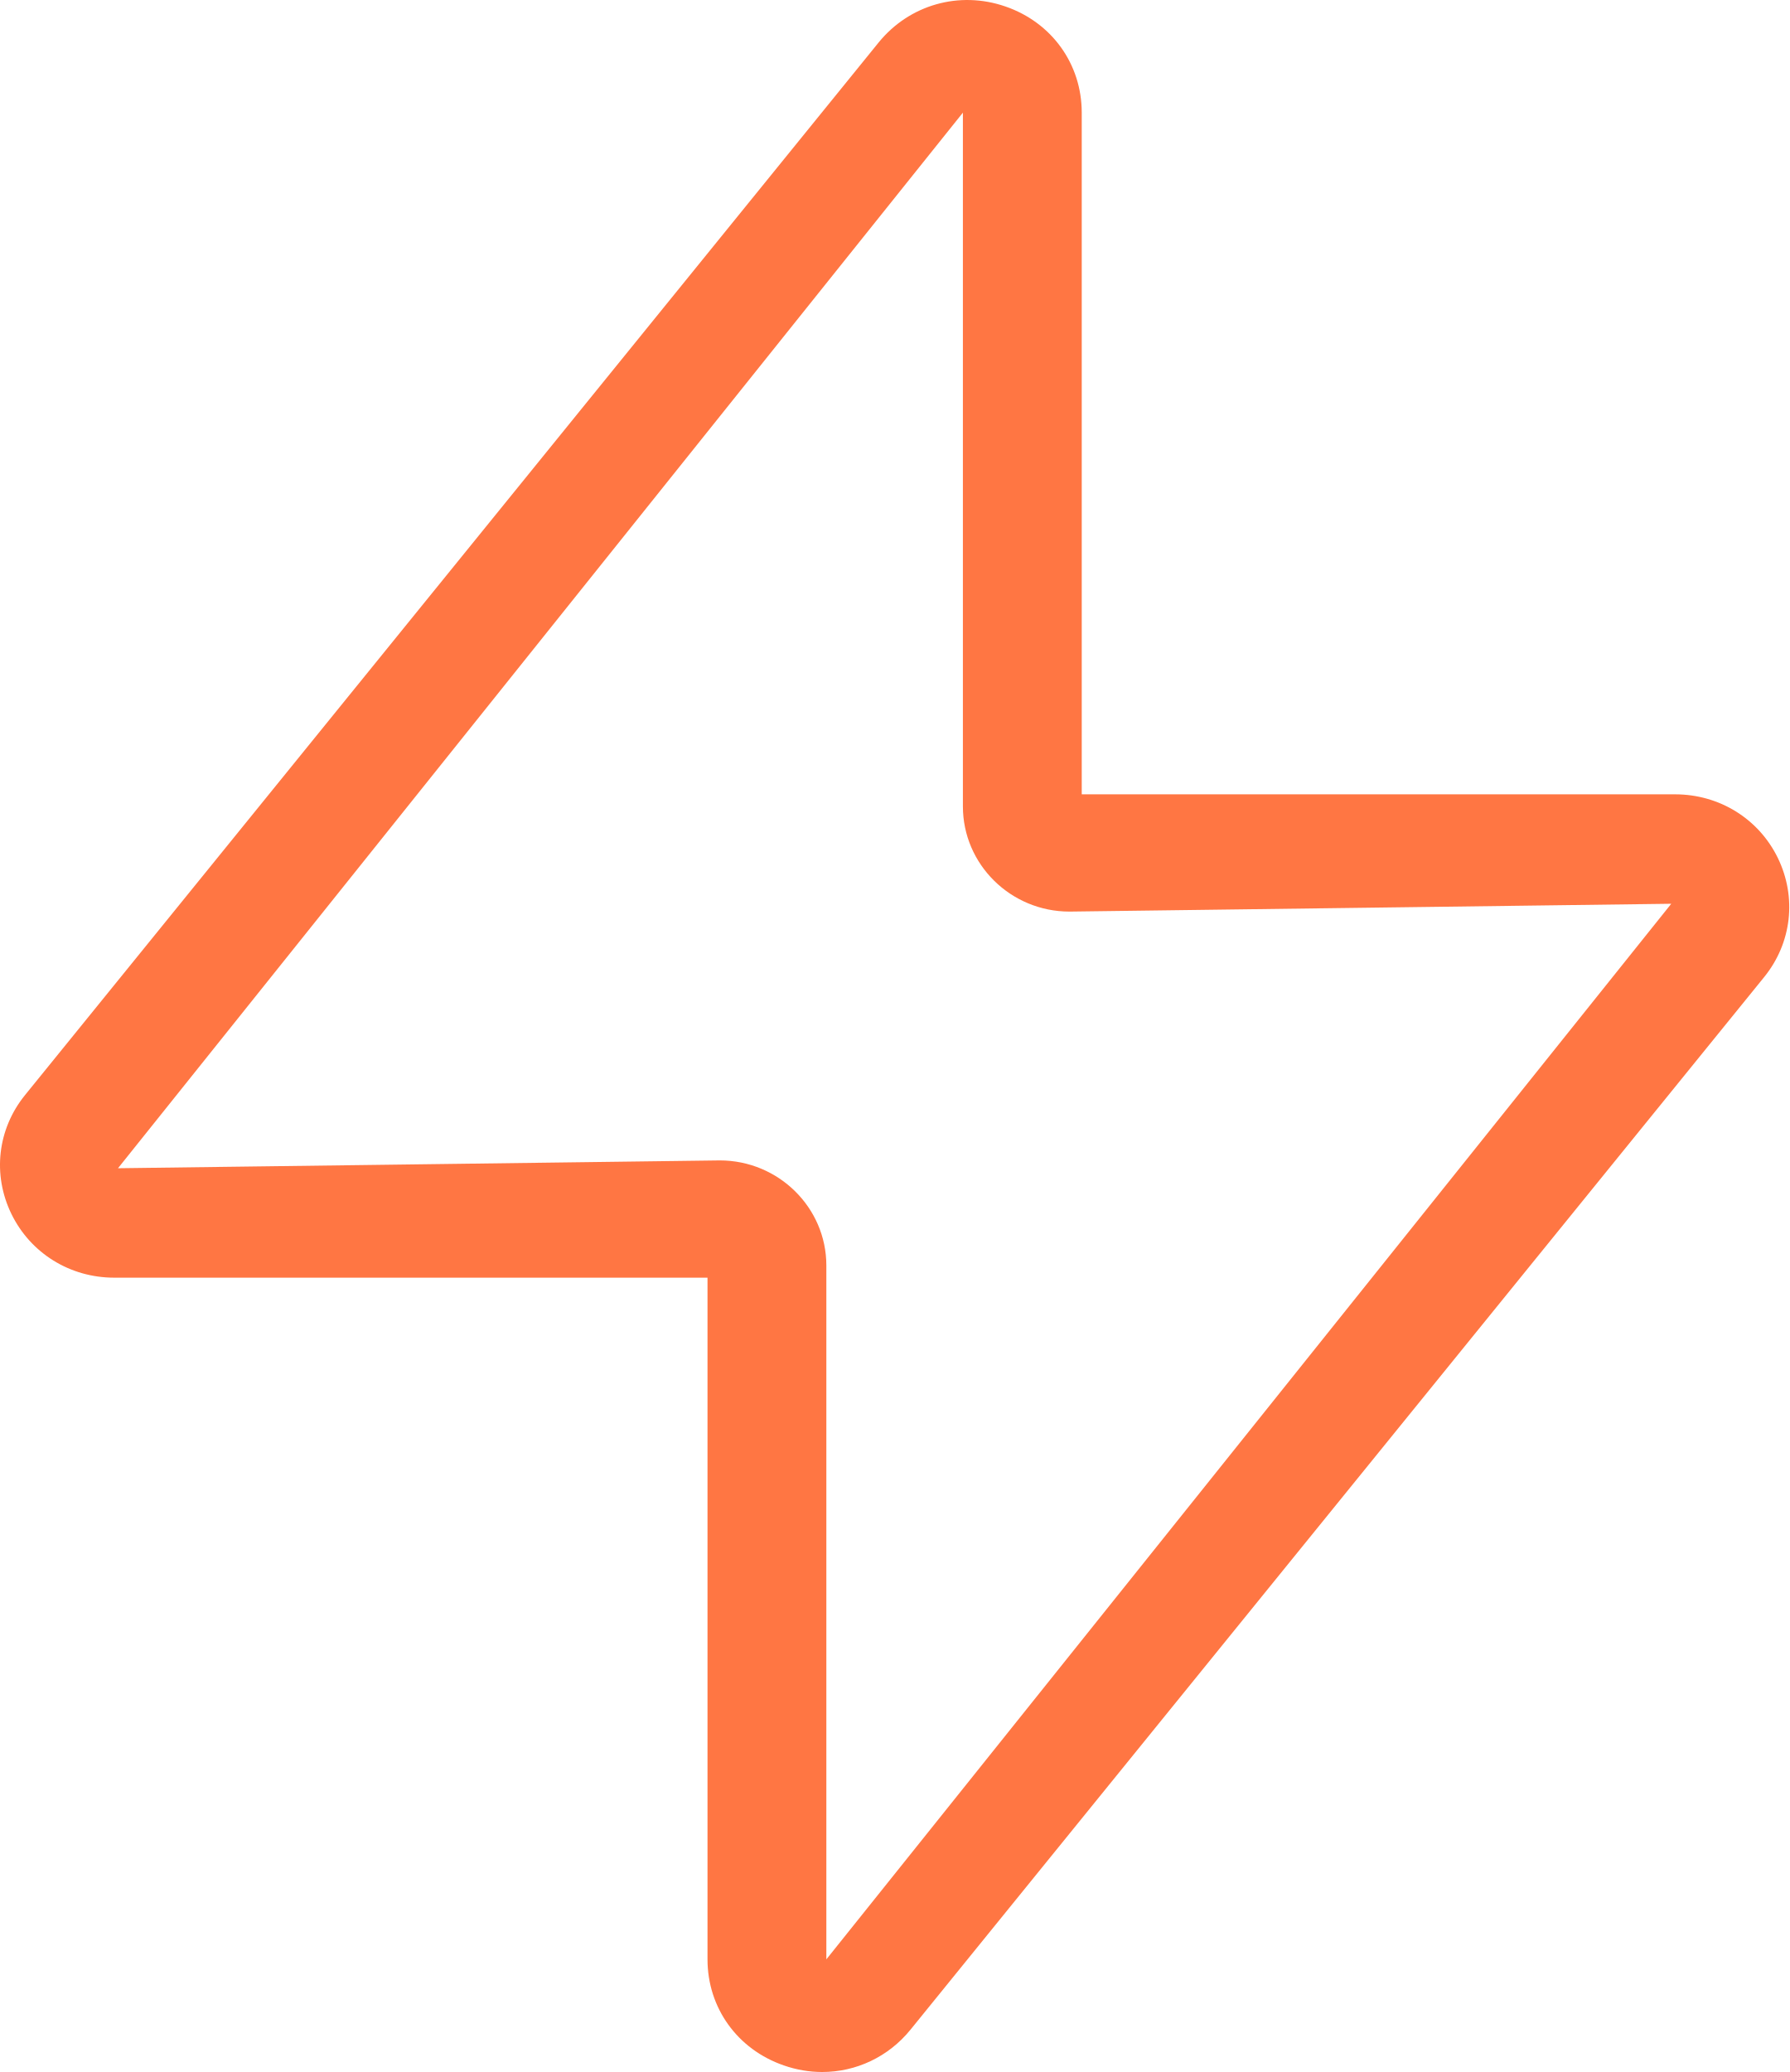
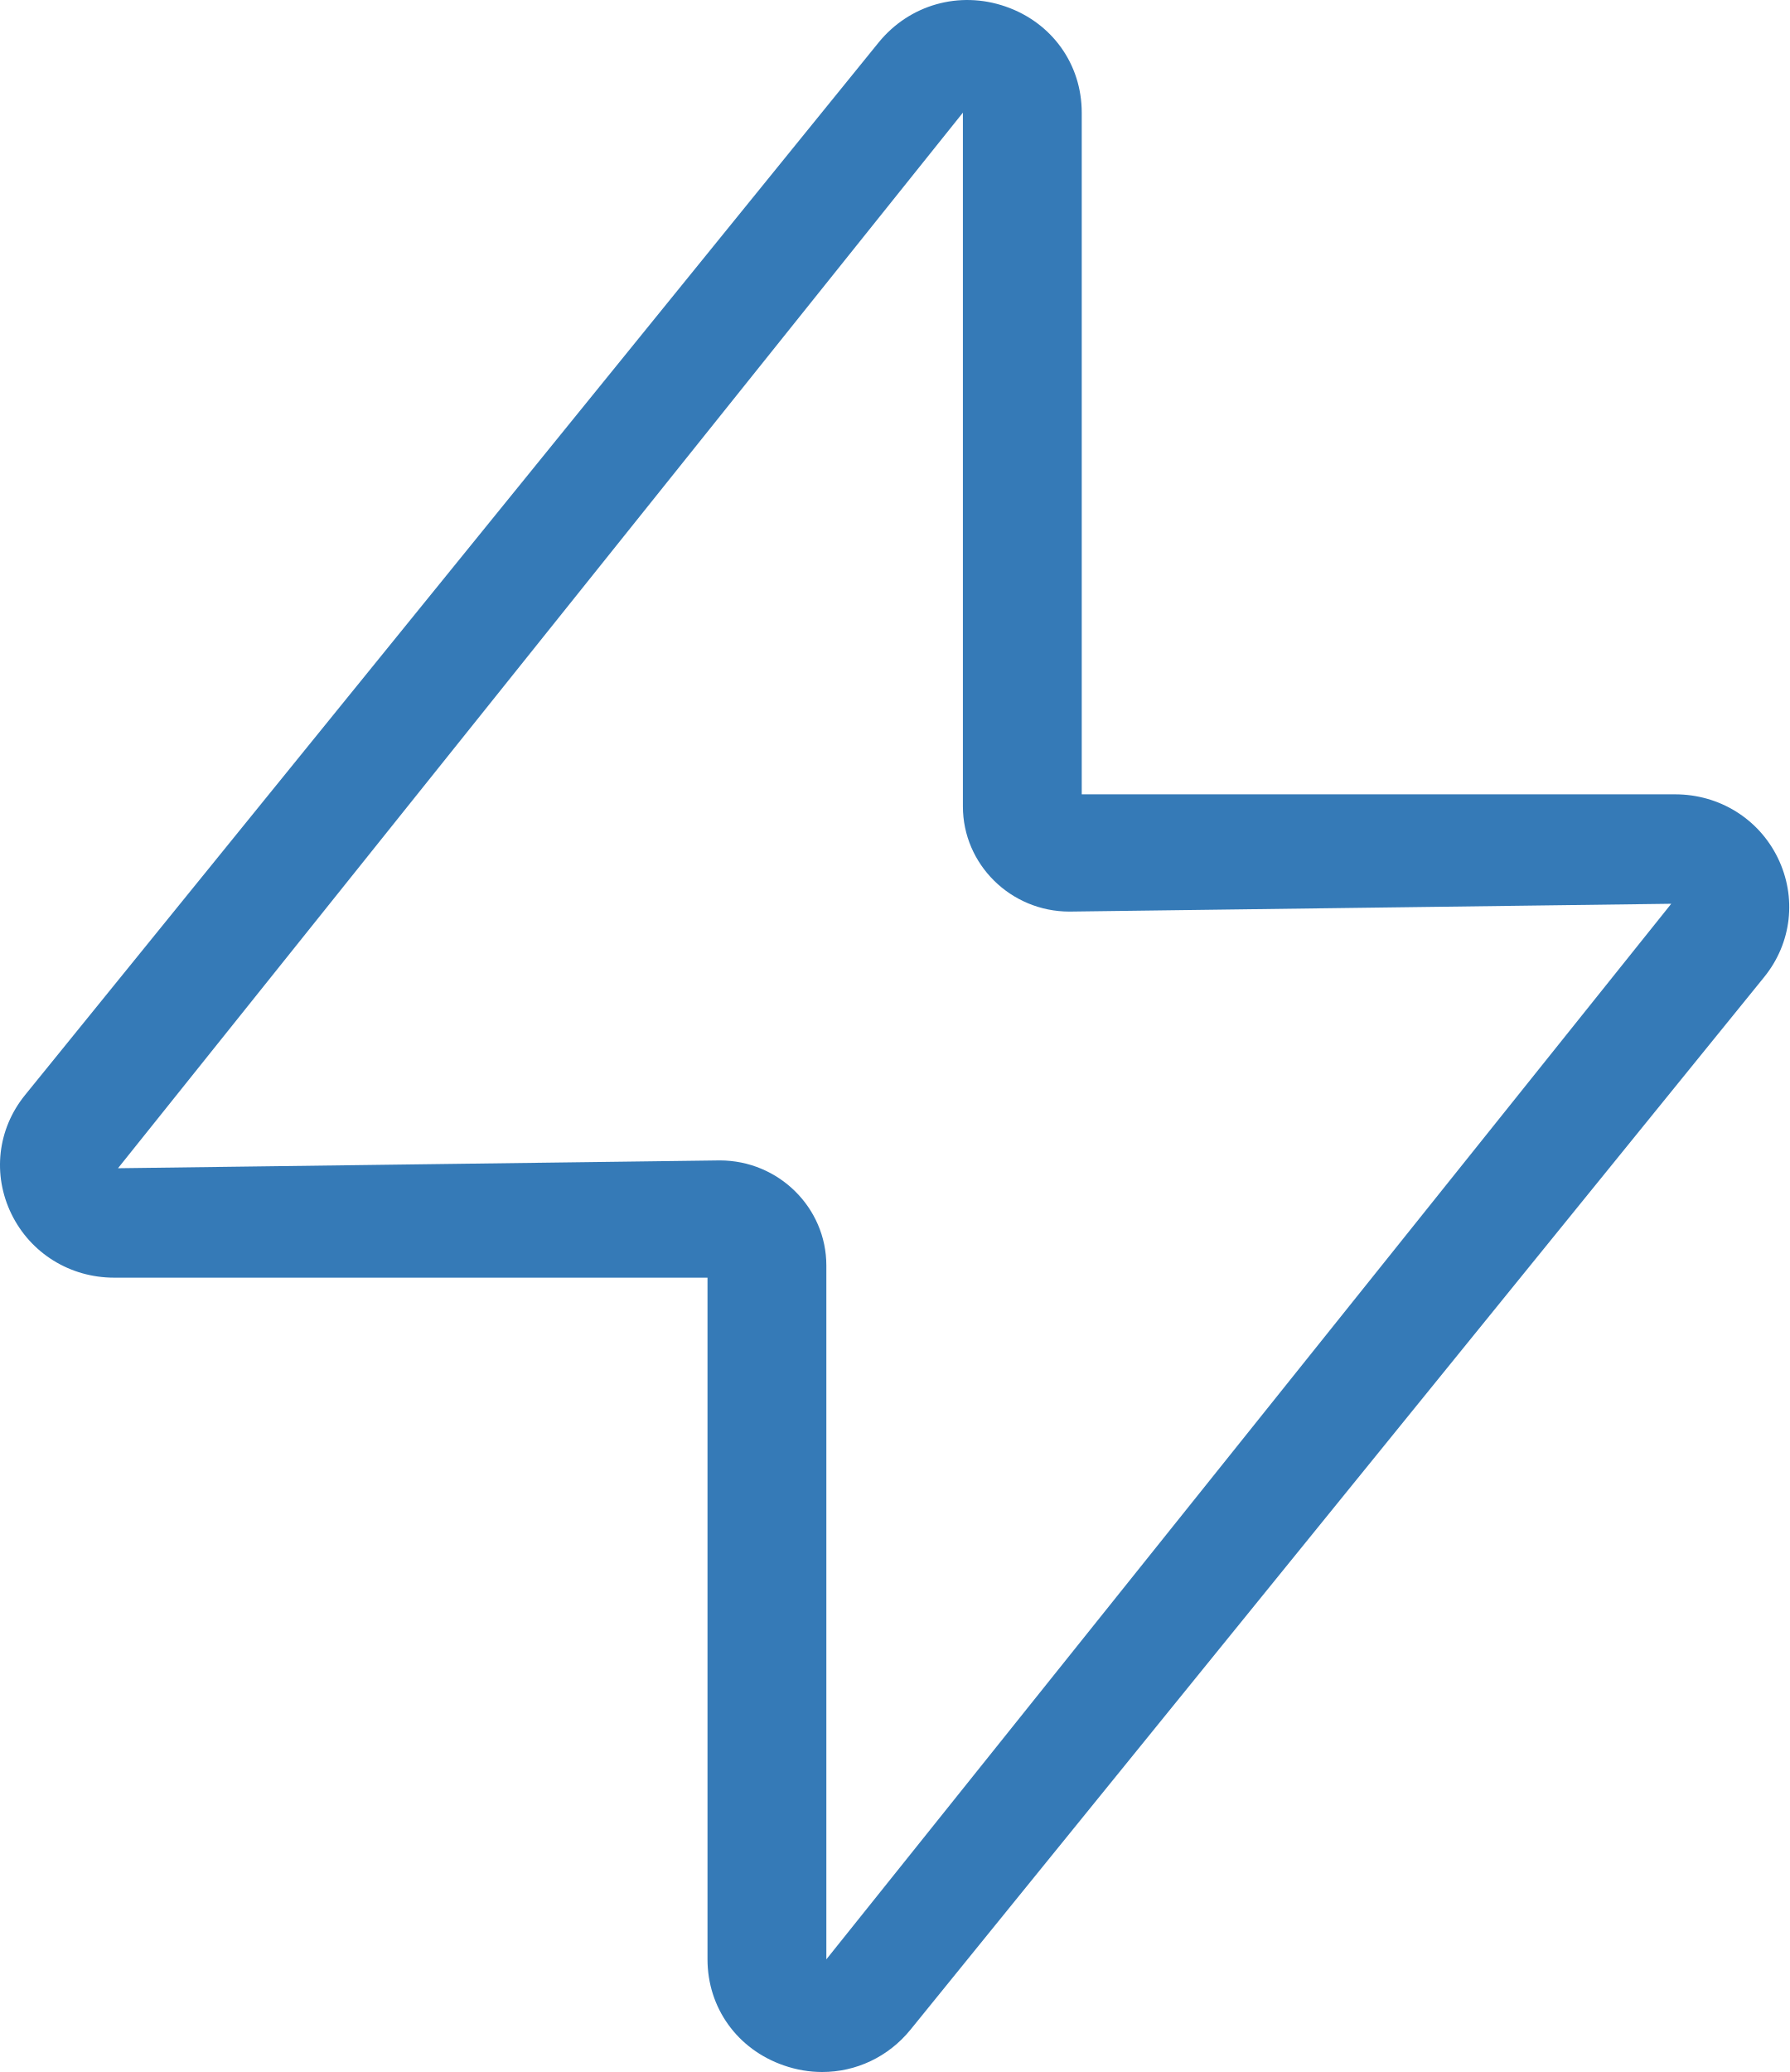
<svg xmlns="http://www.w3.org/2000/svg" width="19" height="22" viewBox="0 0 19 22" fill="none">
-   <path fill-rule="evenodd" clip-rule="evenodd" d="M8.775 20.804V13.437C8.775 12.822 8.267 12.321 7.643 12.321L1.253 12.404L10.225 1.196V8.562C10.225 9.178 10.733 9.679 11.357 9.679L17.747 9.596L8.775 20.804ZM18.879 9.11C18.676 8.693 18.257 8.434 17.788 8.434H11.487V1.196C11.487 0.681 11.17 0.239 10.677 0.069C10.186 -0.101 9.657 0.05 9.331 0.45L0.266 11.627C-0.027 11.988 -0.082 12.472 0.121 12.889C0.324 13.306 0.743 13.566 1.212 13.566H7.513V20.804C7.513 21.318 7.83 21.76 8.323 21.93C8.457 21.977 8.595 22 8.731 22C9.089 22 9.433 21.841 9.669 21.55L18.734 10.374C19.027 10.012 19.082 9.528 18.879 9.11Z" fill="#FF7643" />
+   <path fill-rule="evenodd" clip-rule="evenodd" d="M8.775 20.804V13.437C8.775 12.822 8.267 12.321 7.643 12.321L1.253 12.404L10.225 1.196V8.562C10.225 9.178 10.733 9.679 11.357 9.679L17.747 9.596L8.775 20.804ZM18.879 9.11C18.676 8.693 18.257 8.434 17.788 8.434H11.487V1.196C11.487 0.681 11.17 0.239 10.677 0.069C10.186 -0.101 9.657 0.05 9.331 0.45L0.266 11.627C-0.027 11.988 -0.082 12.472 0.121 12.889C0.324 13.306 0.743 13.566 1.212 13.566H7.513V20.804C7.513 21.318 7.83 21.76 8.323 21.93C8.457 21.977 8.595 22 8.731 22C9.089 22 9.433 21.841 9.669 21.55L18.734 10.374C19.027 10.012 19.082 9.528 18.879 9.11Z" fill="#357ab7" />
</svg>
